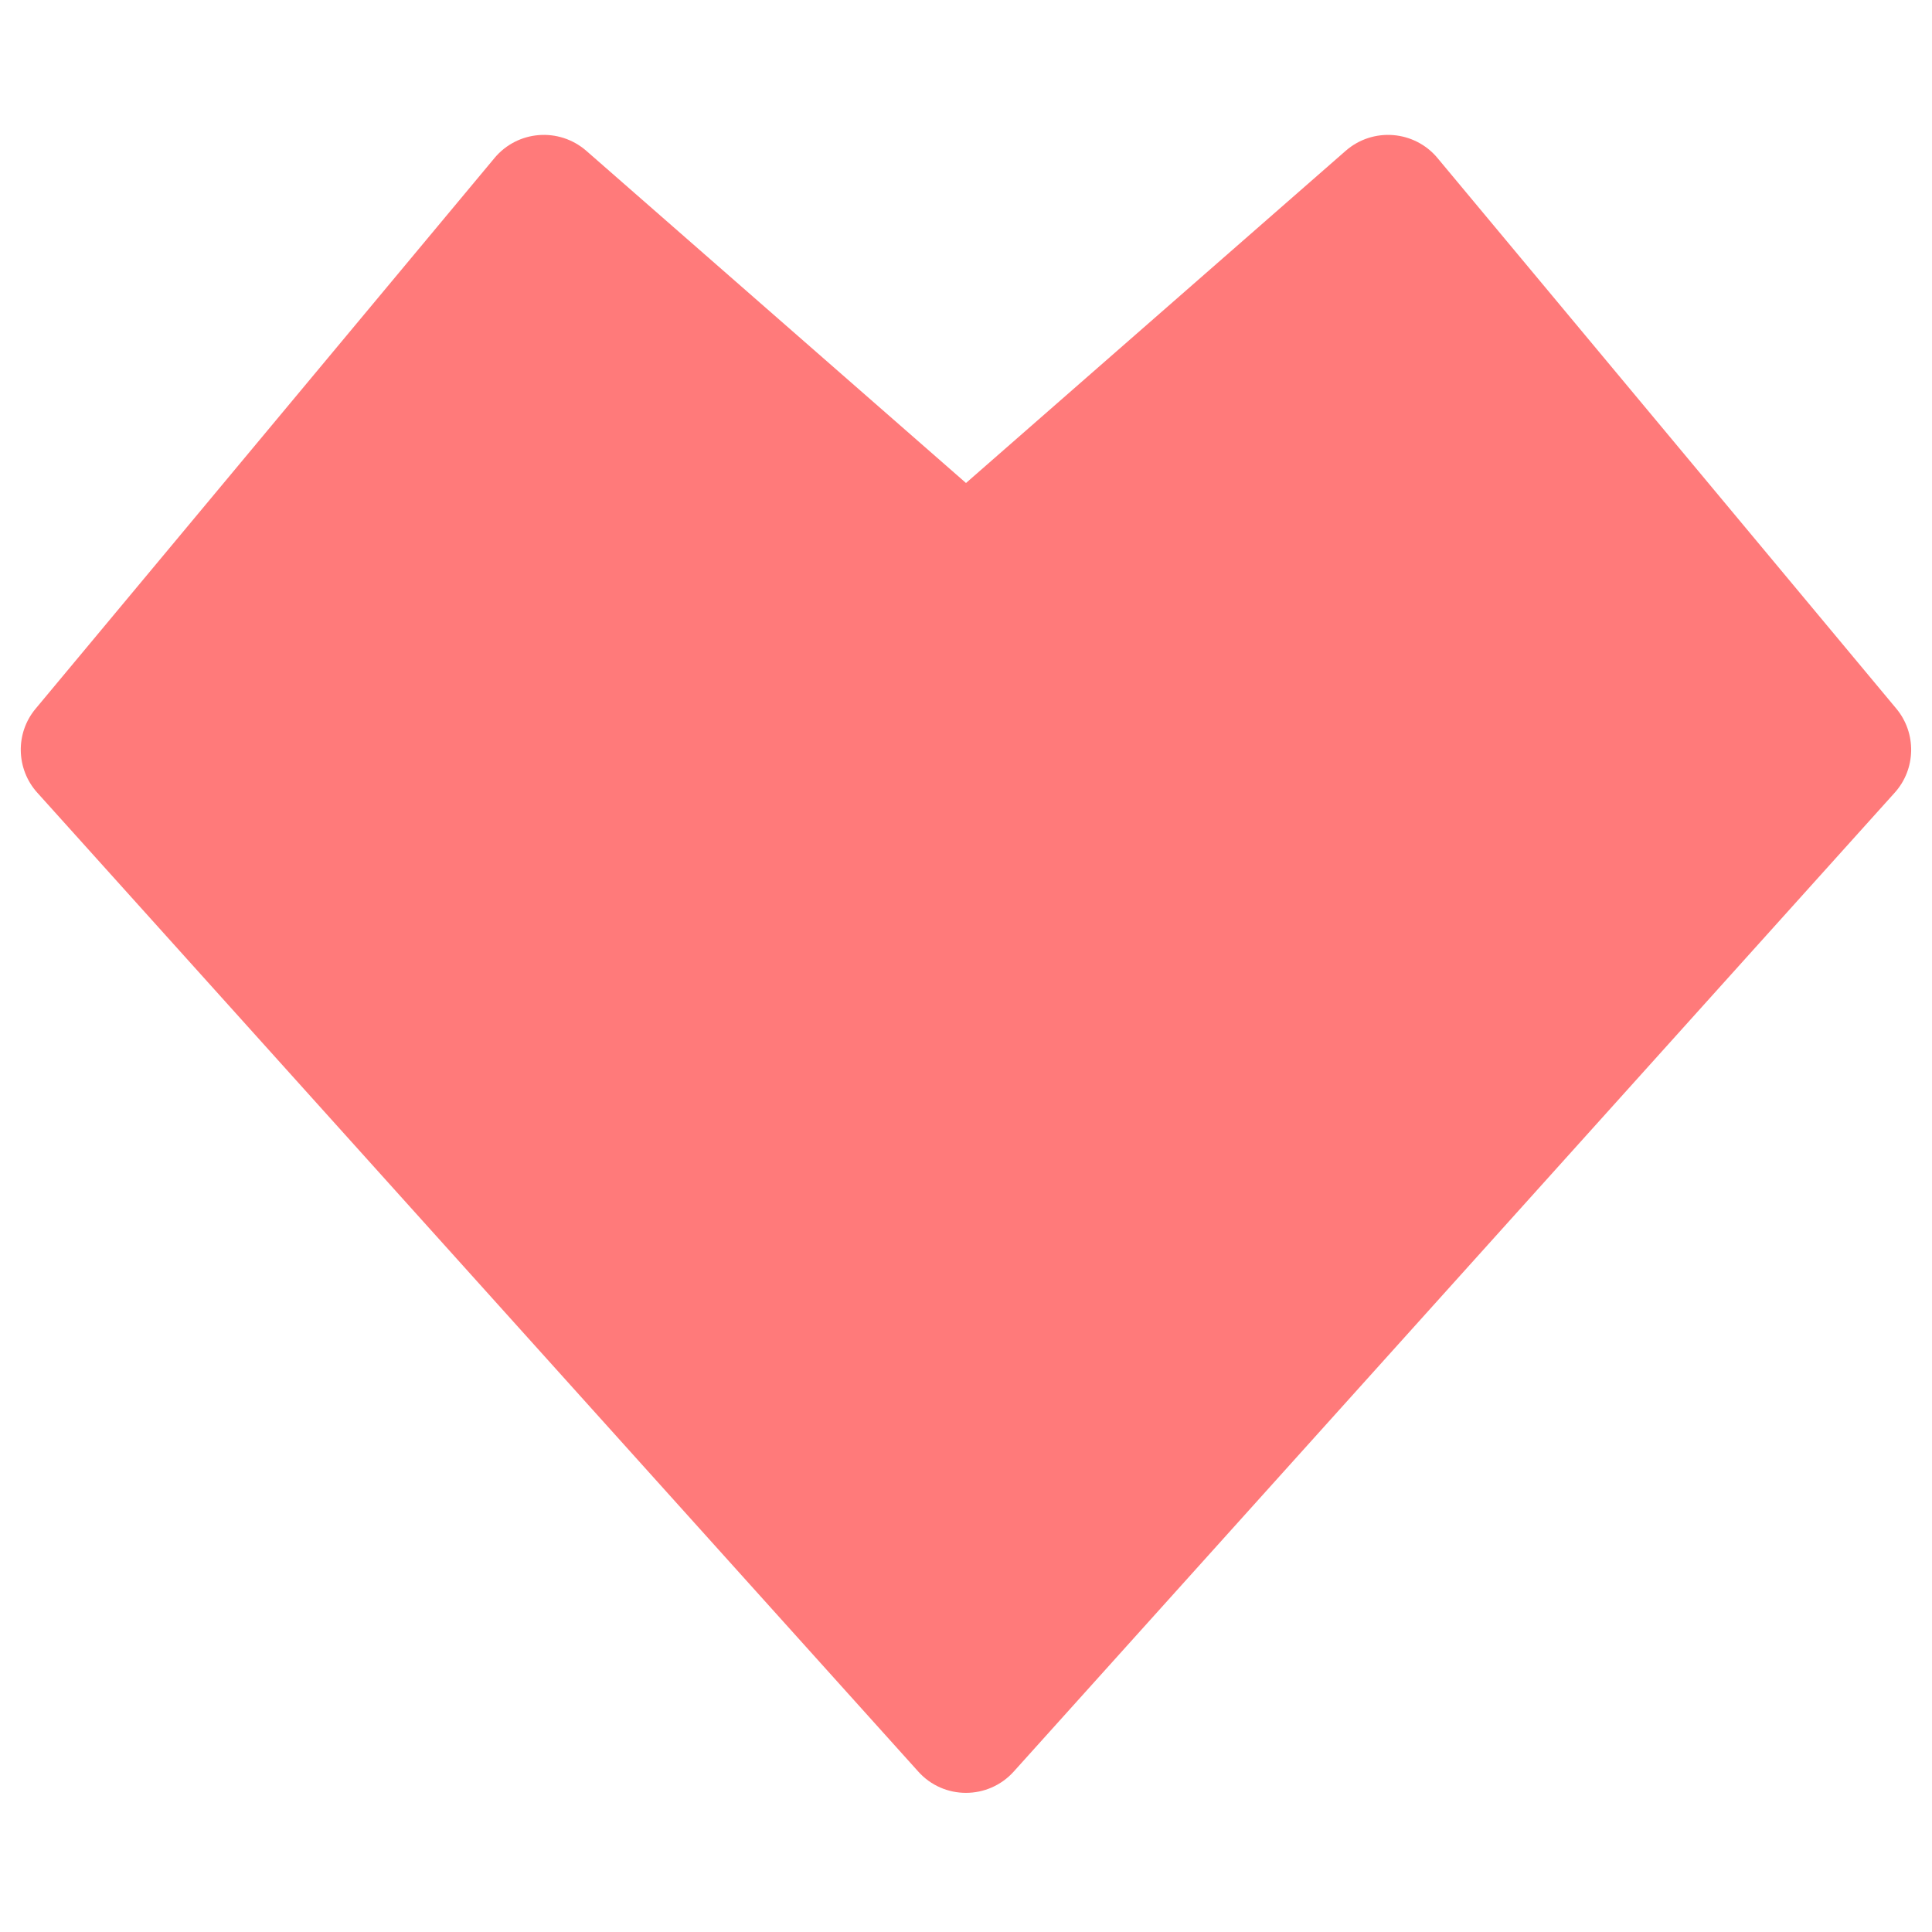
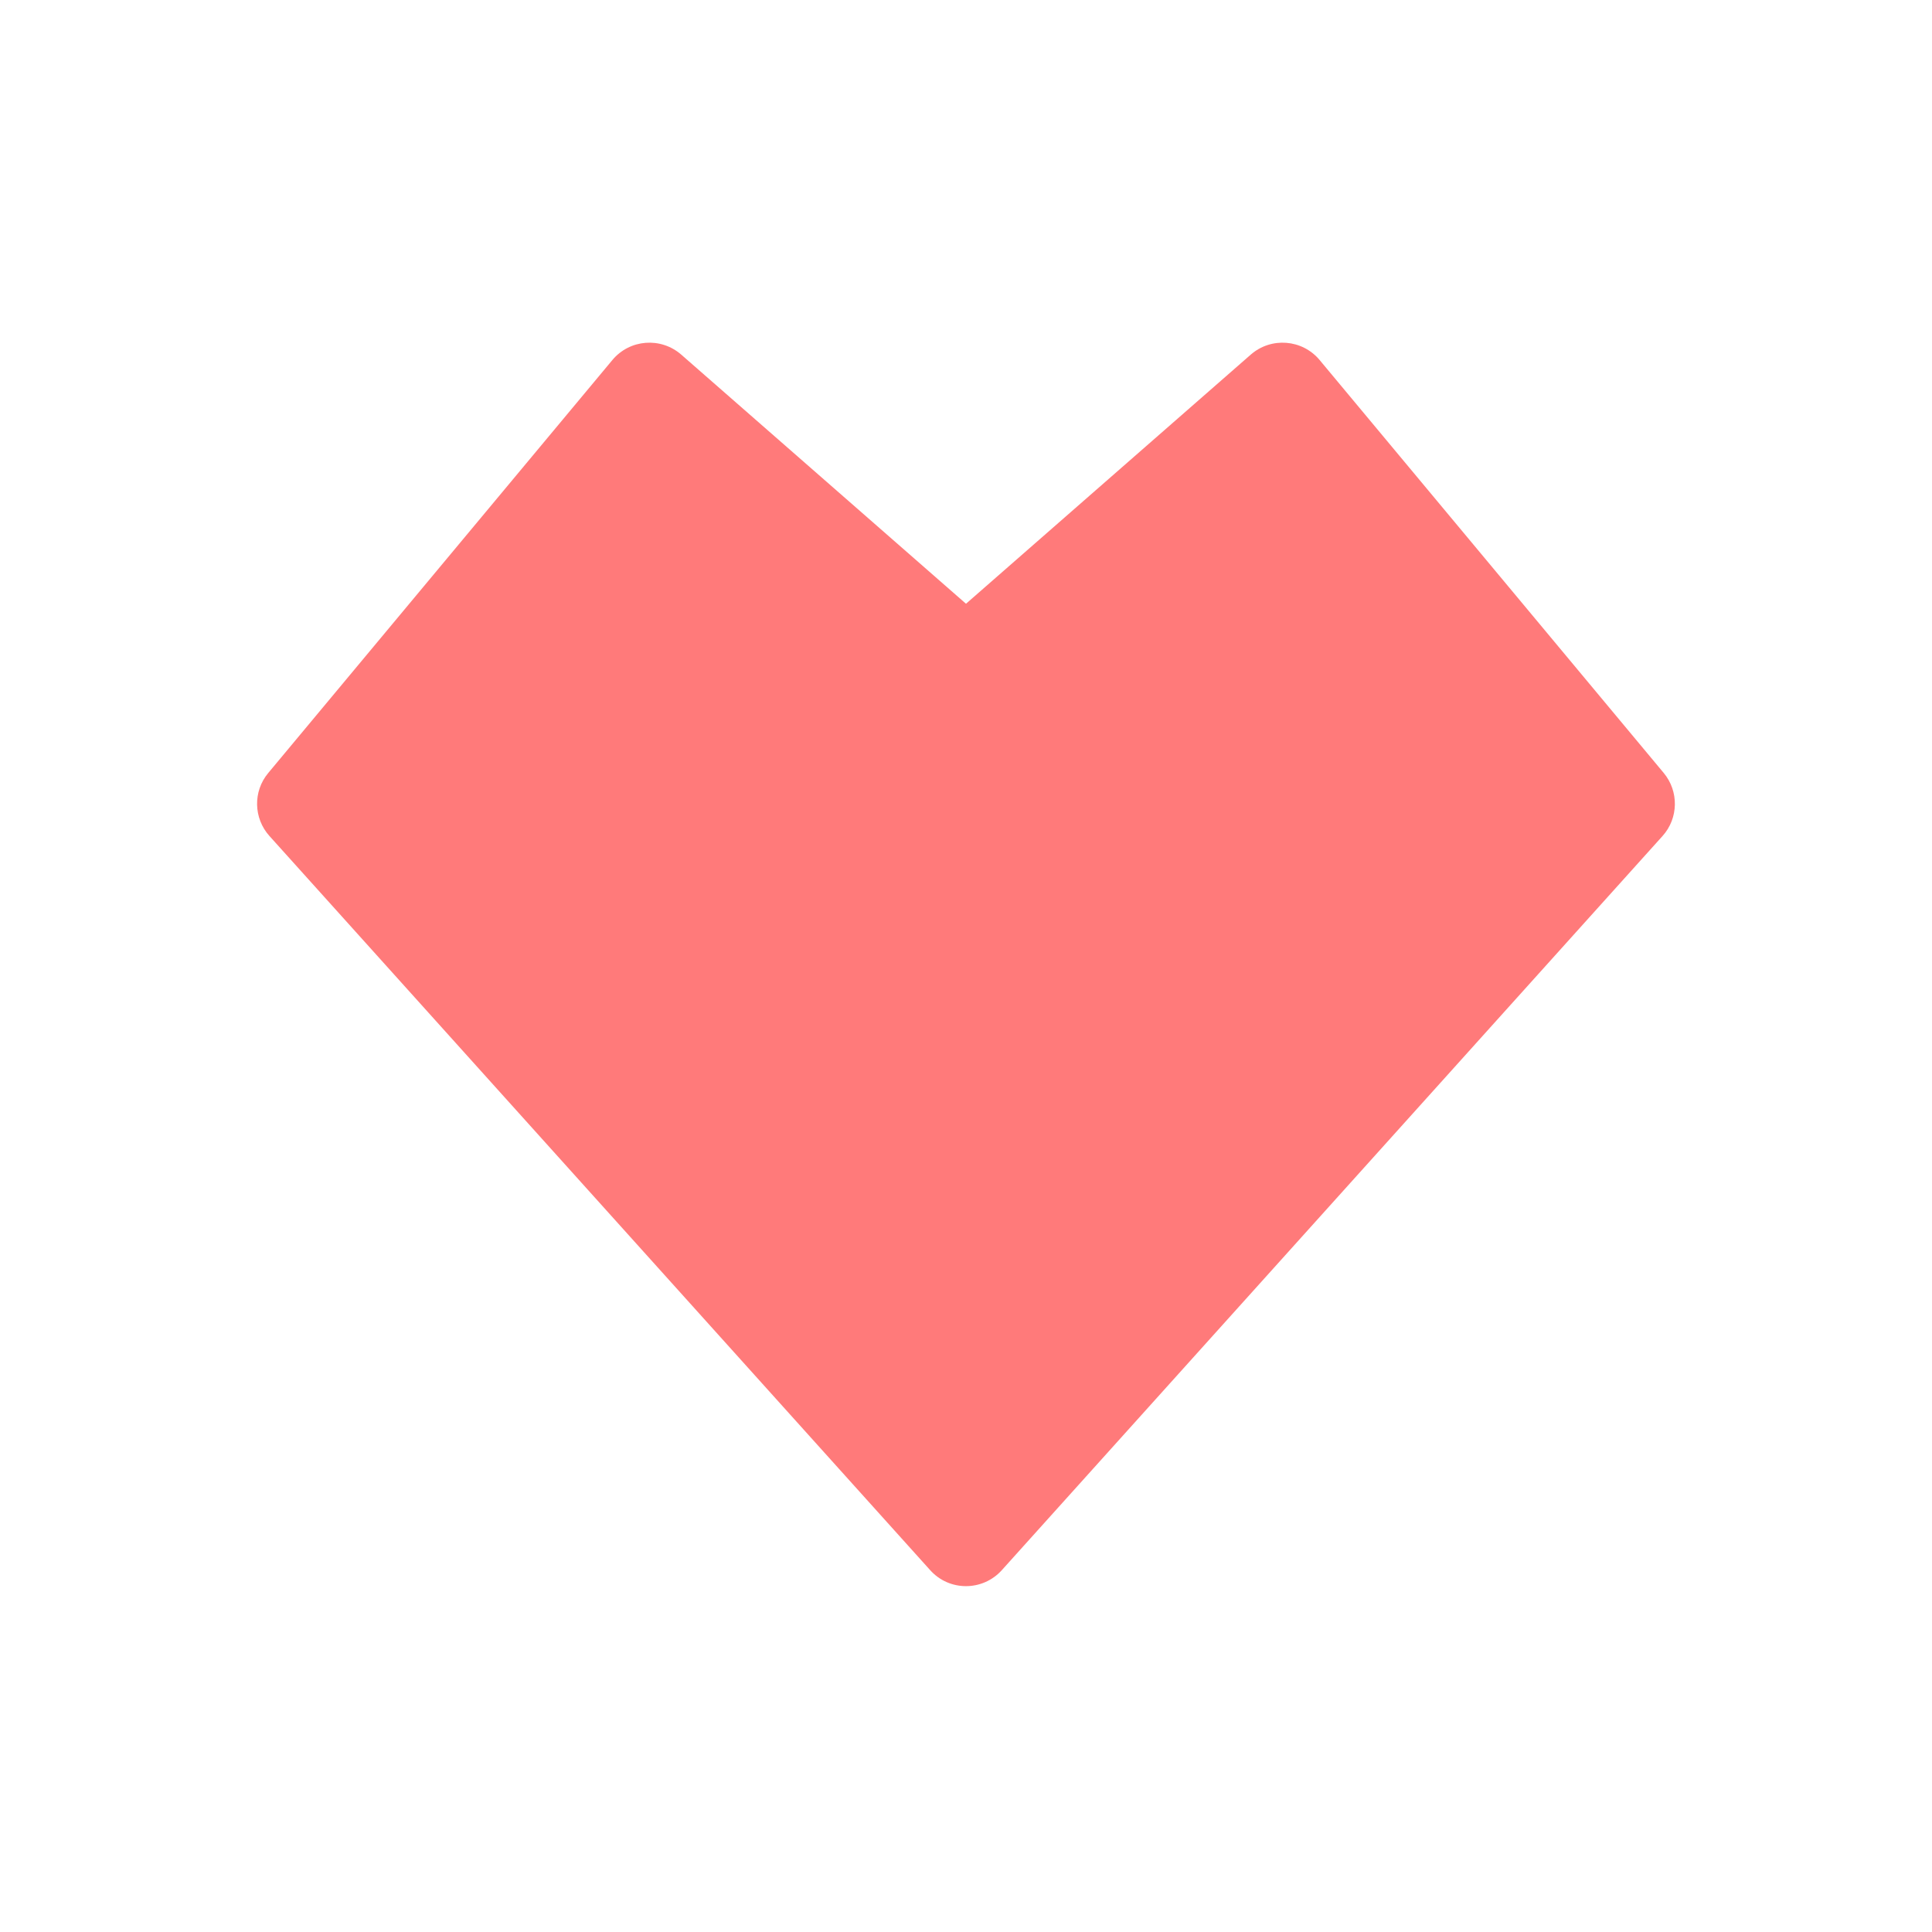
- <svg xmlns="http://www.w3.org/2000/svg" width="12" height="12" viewBox="0 0 12 12" fill="none">
-   <path d="M6 3L3.642 0.937C3.472 0.789 3.215 0.809 3.071 0.982L0.222 4.401C0.094 4.553 0.099 4.777 0.232 4.924L5.703 11.003C5.861 11.18 6.138 11.18 6.297 11.003L11.768 4.924C11.901 4.777 11.905 4.553 11.778 4.401L8.929 0.982C8.785 0.809 8.527 0.789 8.358 0.937L6 3Z" fill="#FF7A7A" />
+ <svg xmlns="http://www.w3.org/2000/svg" width="16" height="16" viewBox="0 0 16 16" fill="none">
+   <path d="M8 5L5.642 2.937C5.472 2.789 5.215 2.809 5.071 2.982L2.222 6.401C2.094 6.553 2.099 6.777 2.232 6.924L7.703 13.003C7.861 13.18 8.138 13.18 8.297 13.003L13.768 6.924C13.901 6.777 13.905 6.553 13.778 6.401L10.929 2.982C10.785 2.809 10.527 2.789 10.358 2.937L8 5Z" fill="#FF7A7A" />
</svg>
